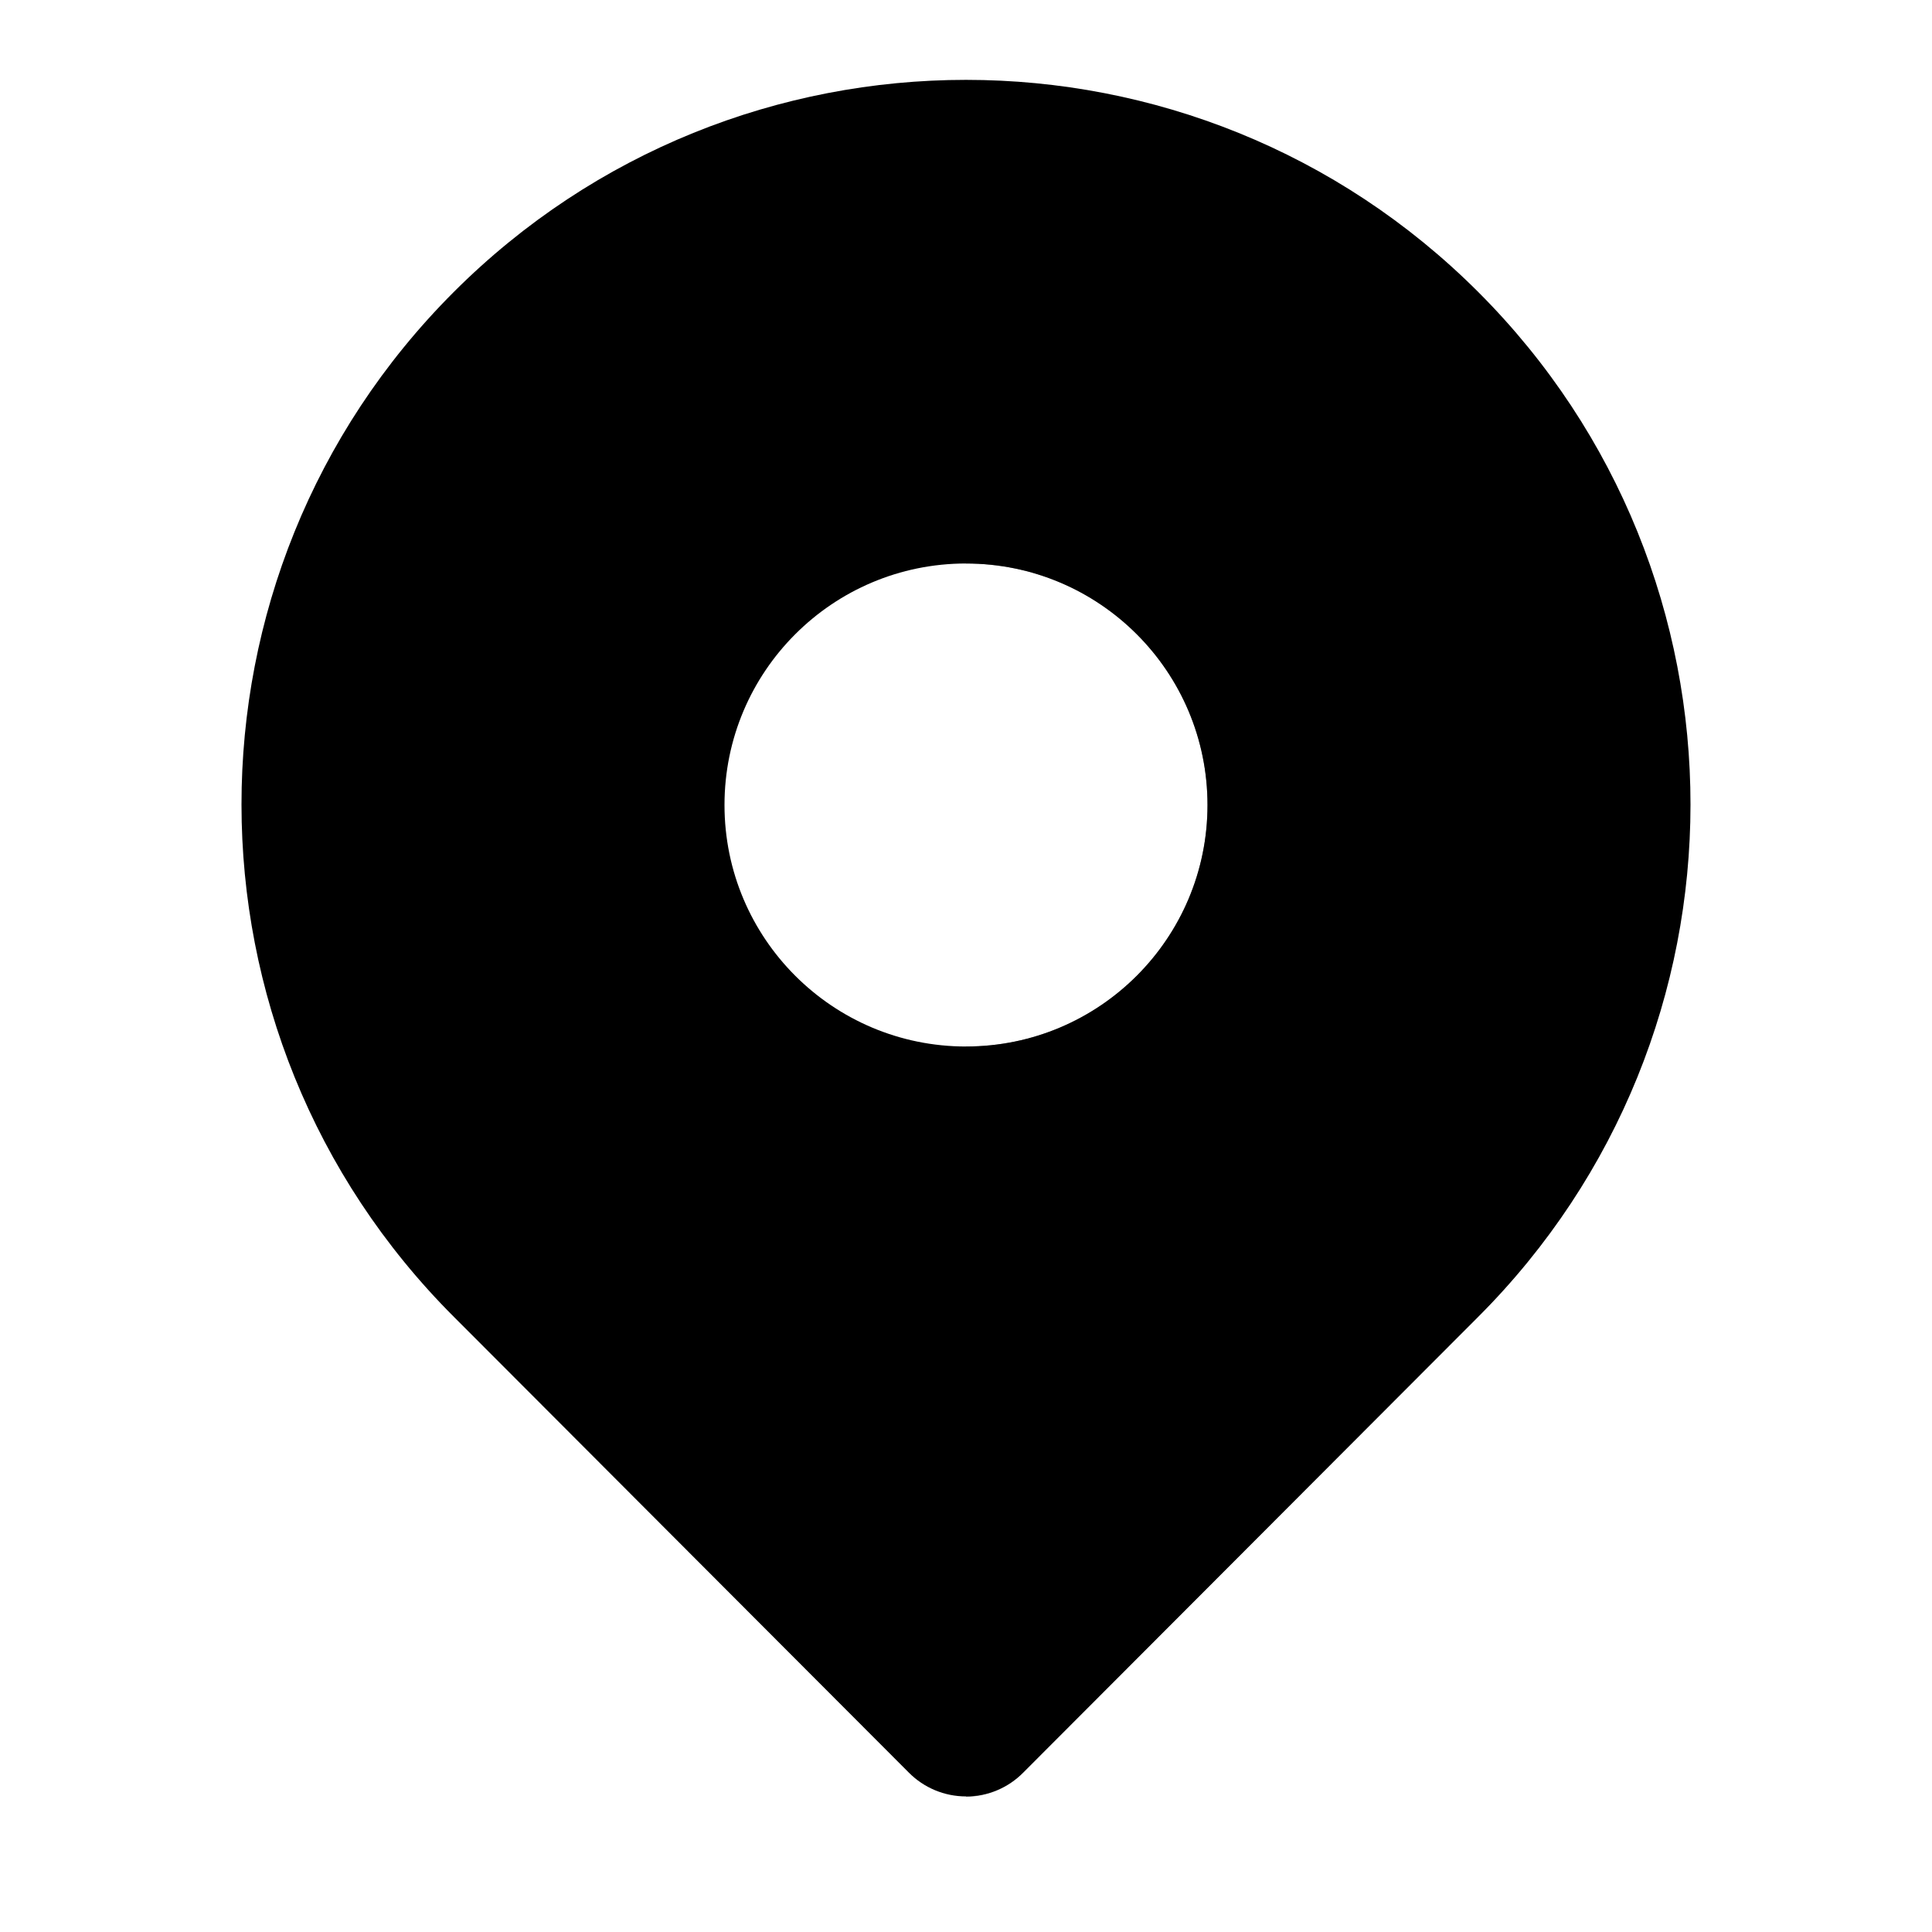
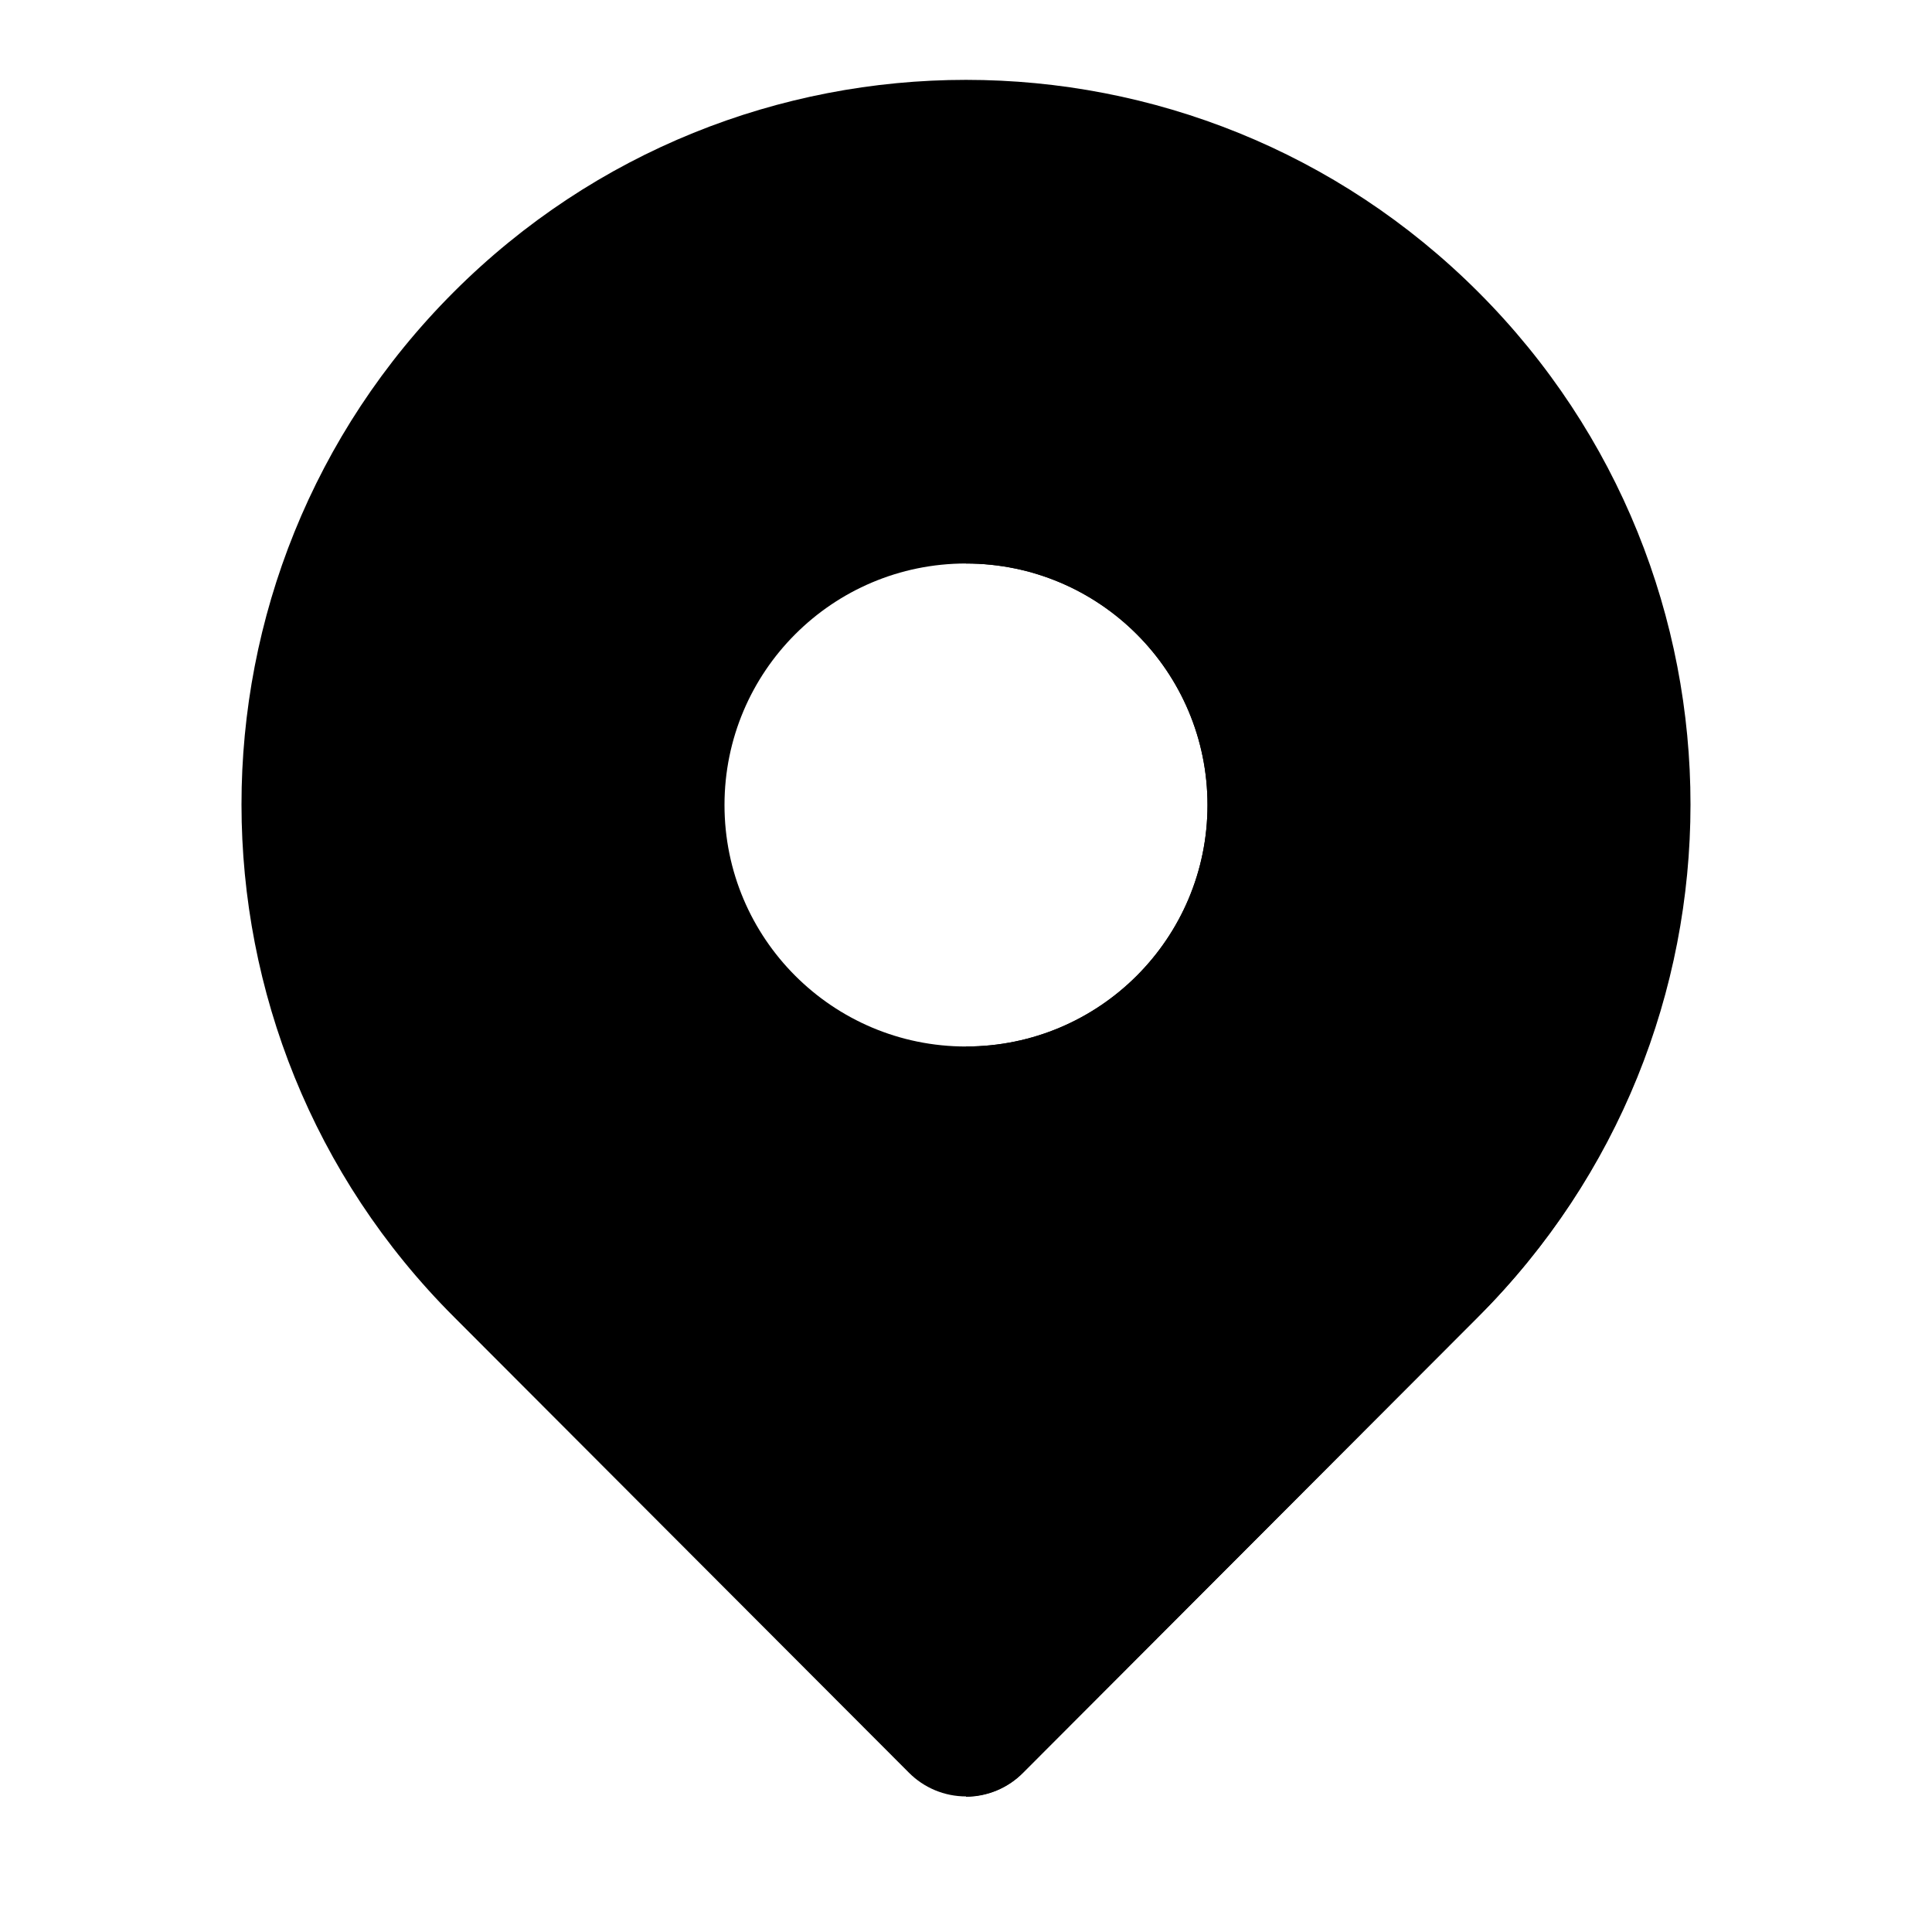
<svg xmlns="http://www.w3.org/2000/svg" width="100%" height="100%" viewBox="0 0 24 24">
-   <path fill="currentColor" d="M5.64 16.36a9 9 0 1 1 12.72 0l-5.65 5.66a1 1 0 0 1-1.42 0l-5.65-5.66zM12 13a3 3 0 1 0 0-6 3 3 0 0 0 0 6z" />
-   <path fill="currentColor" d="M12 1a9 9 0 0 1 6.36 15.36l-5.65 5.66a1 1 0 0 1-.71.3V13a3 3 0 0 0 0-6V1z" opacity="0.5" />
+   <path class="location-primary" fill="currentColor" d="M5.64 16.36a9 9 0 1 1 12.72 0l-5.65 5.66a1 1 0 0 1-1.42 0l-5.65-5.66zM12 13a3 3 0 1 0 0-6 3 3 0 0 0 0 6z" />
+   <path class="location-secondary" fill="currentColor" d="M12 1a9 9 0 0 1 6.36 15.36l-5.65 5.66a1 1 0 0 1-.71.3V13a3 3 0 0 0 0-6V1z" />
</svg>
